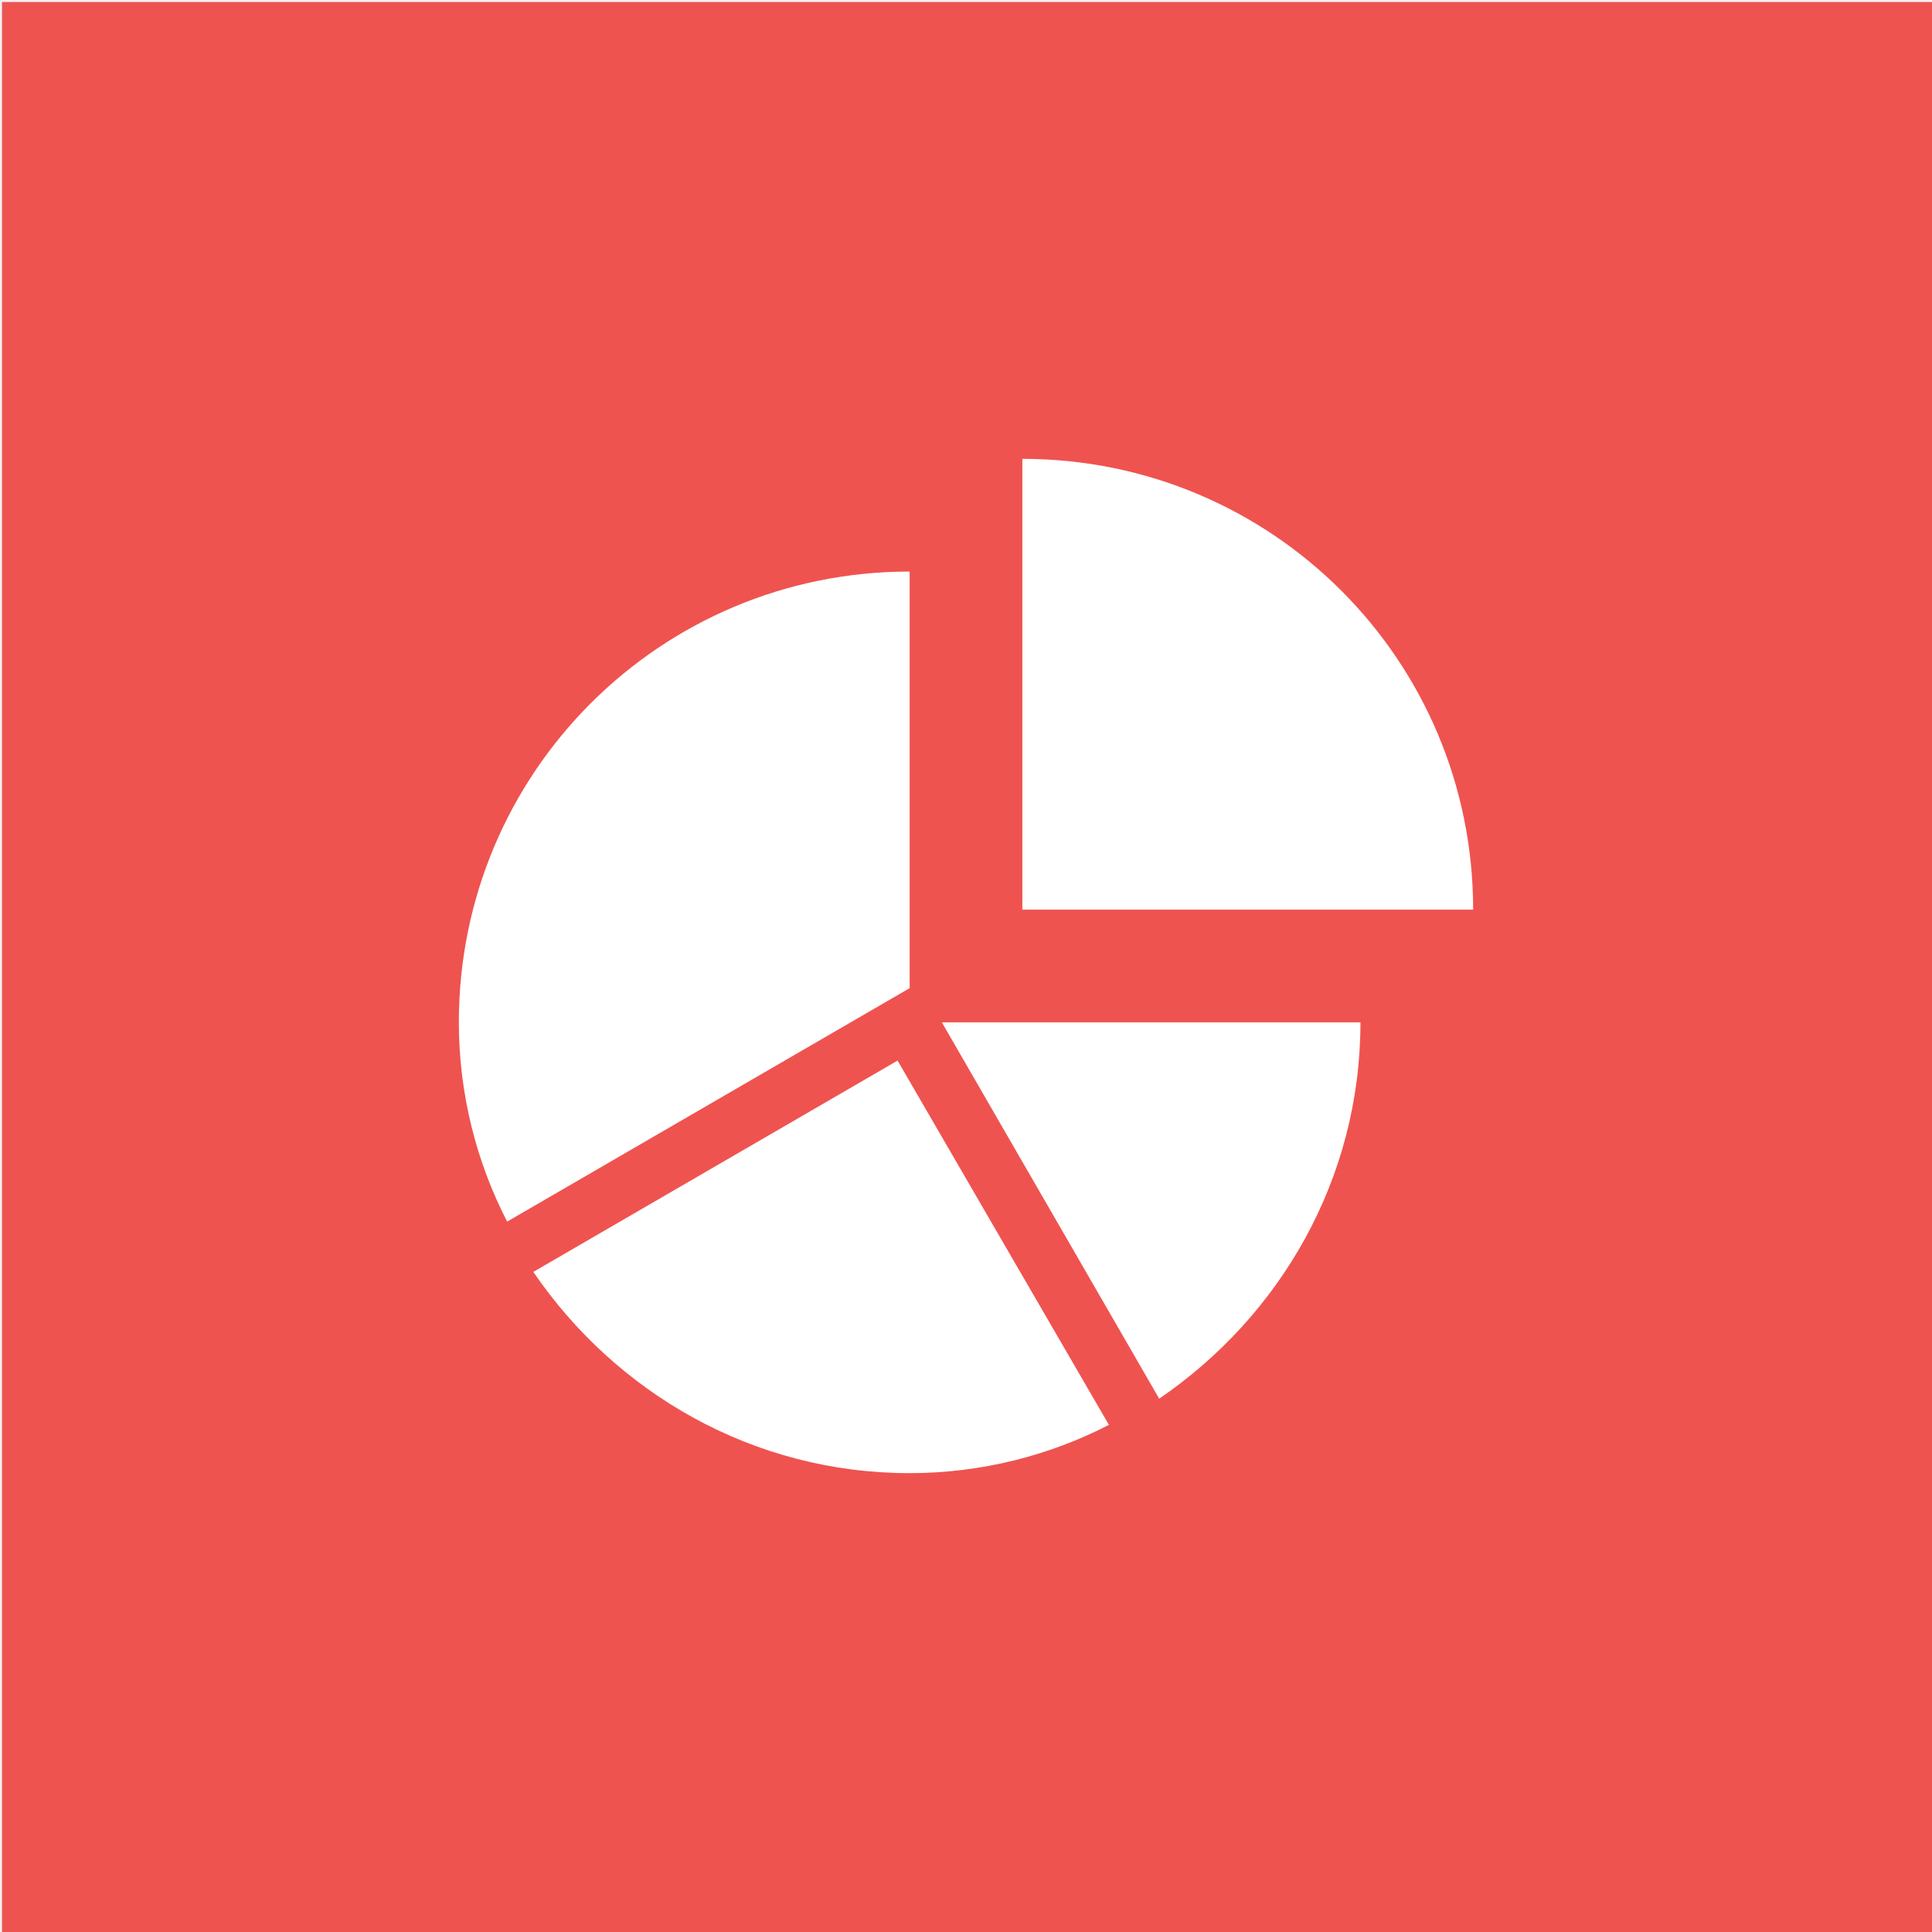
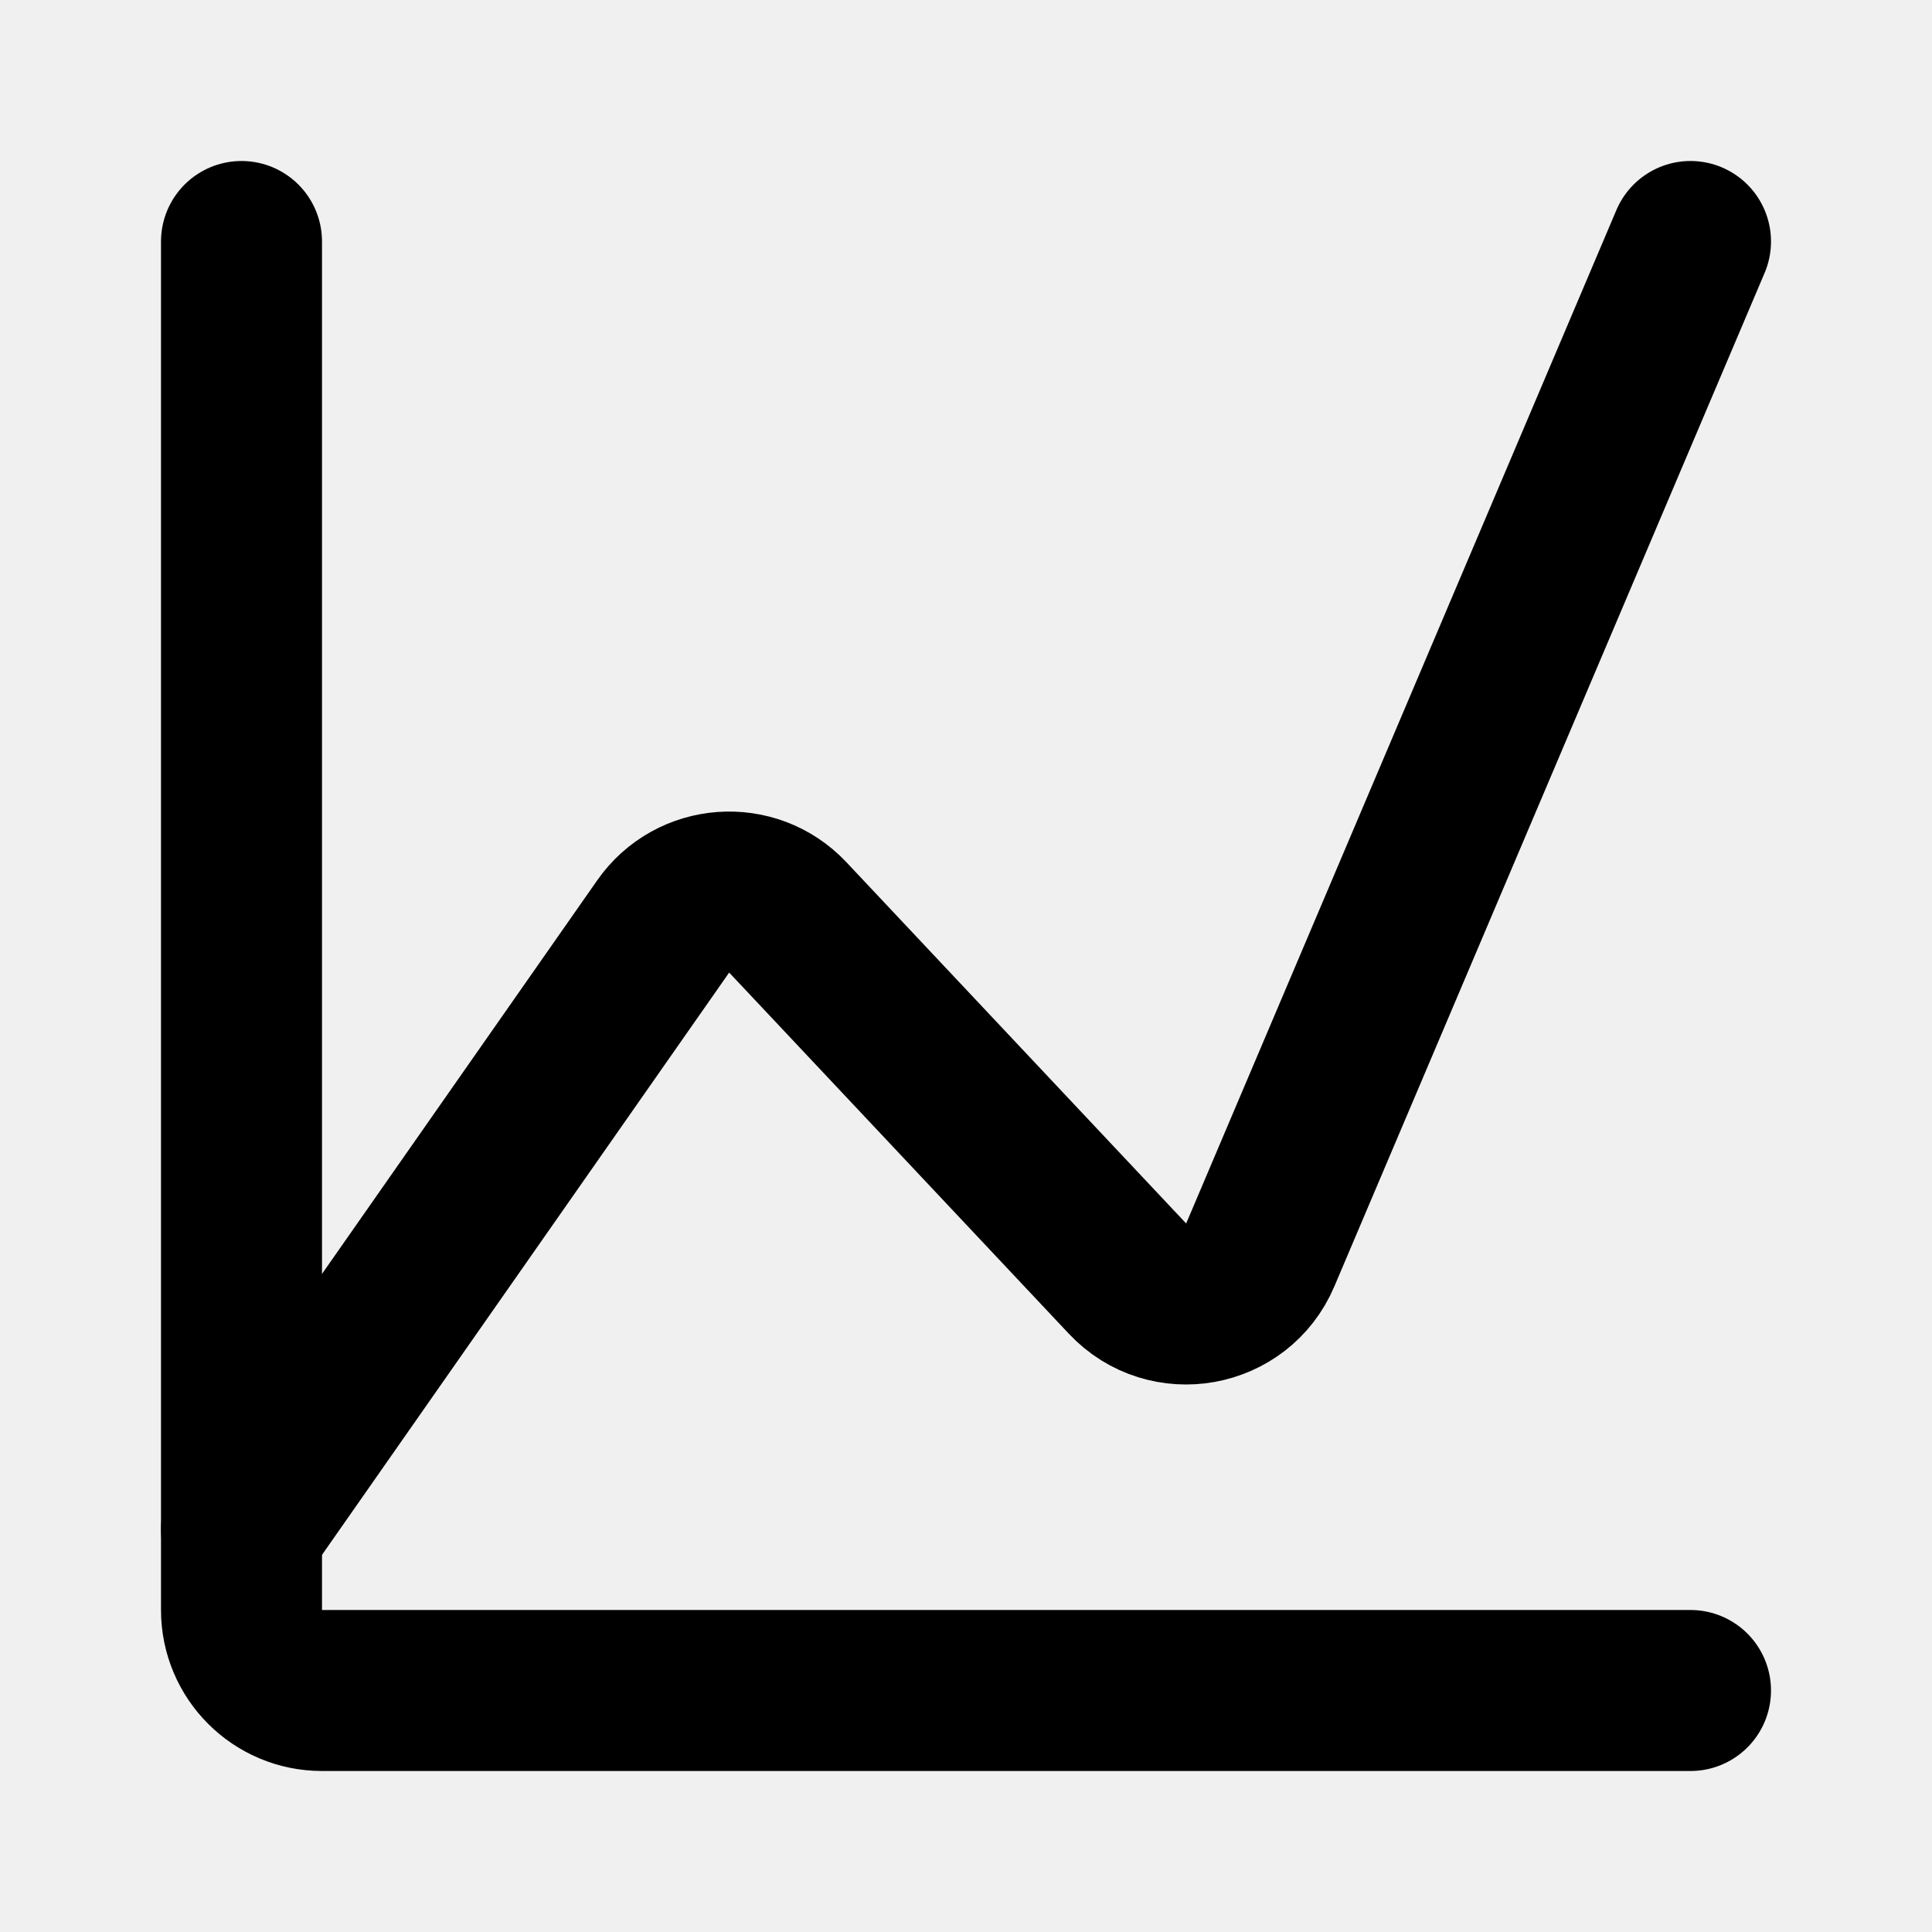
- <svg xmlns="http://www.w3.org/2000/svg" version="1.1" id="indicateurs-usage-1" x="0px" y="0px" viewBox="0 0 96 96" style="enable-background:new 0 0 96 96;" xml:space="preserve">
-   <style type="text/css">
- 	.st0{fill:#EF5350;}
- 	.st1{fill:#FFFFFF;}
- </style>
-   <rect id="bg" x="0.1" y="0.1" class="st0" width="95.9" height="95.9" />
-   <path id="icone" class="st1" d="M73.2,45.2H50.8V22.8C63.2,22.8,73.2,32.8,73.2,45.2 M67.6,50.8c0,7.8-4,14.6-10,18.7L46.8,50.8  H67.6 M45.2,73.2c-7.8,0-14.6-4-18.7-10l18.1-10.5l10.5,18.1C52.2,72.3,48.8,73.2,45.2,73.2 M22.8,50.8c0-12.4,10-22.4,22.4-22.4  v20.7l-20,11.6C23.7,57.8,22.8,54.4,22.8,50.8z" />
+ <svg xmlns="http://www.w3.org/2000/svg" viewBox="0 0 48 48" fill="none">
+   <path d="M6 38L16.477 23.017C17.204 21.977 18.703 21.868 19.573 22.793L28.013 31.767C29.003 32.819 30.747 32.508 31.311 31.178L42 6" stroke="currentColor" stroke-width="4" stroke-linecap="round" fill="none" />
+   <path d="M6 6V40C6 41.105 6.895 42 8 42H42" stroke="currentColor" stroke-width="4" stroke-linecap="round" fill="none" />
</svg>
